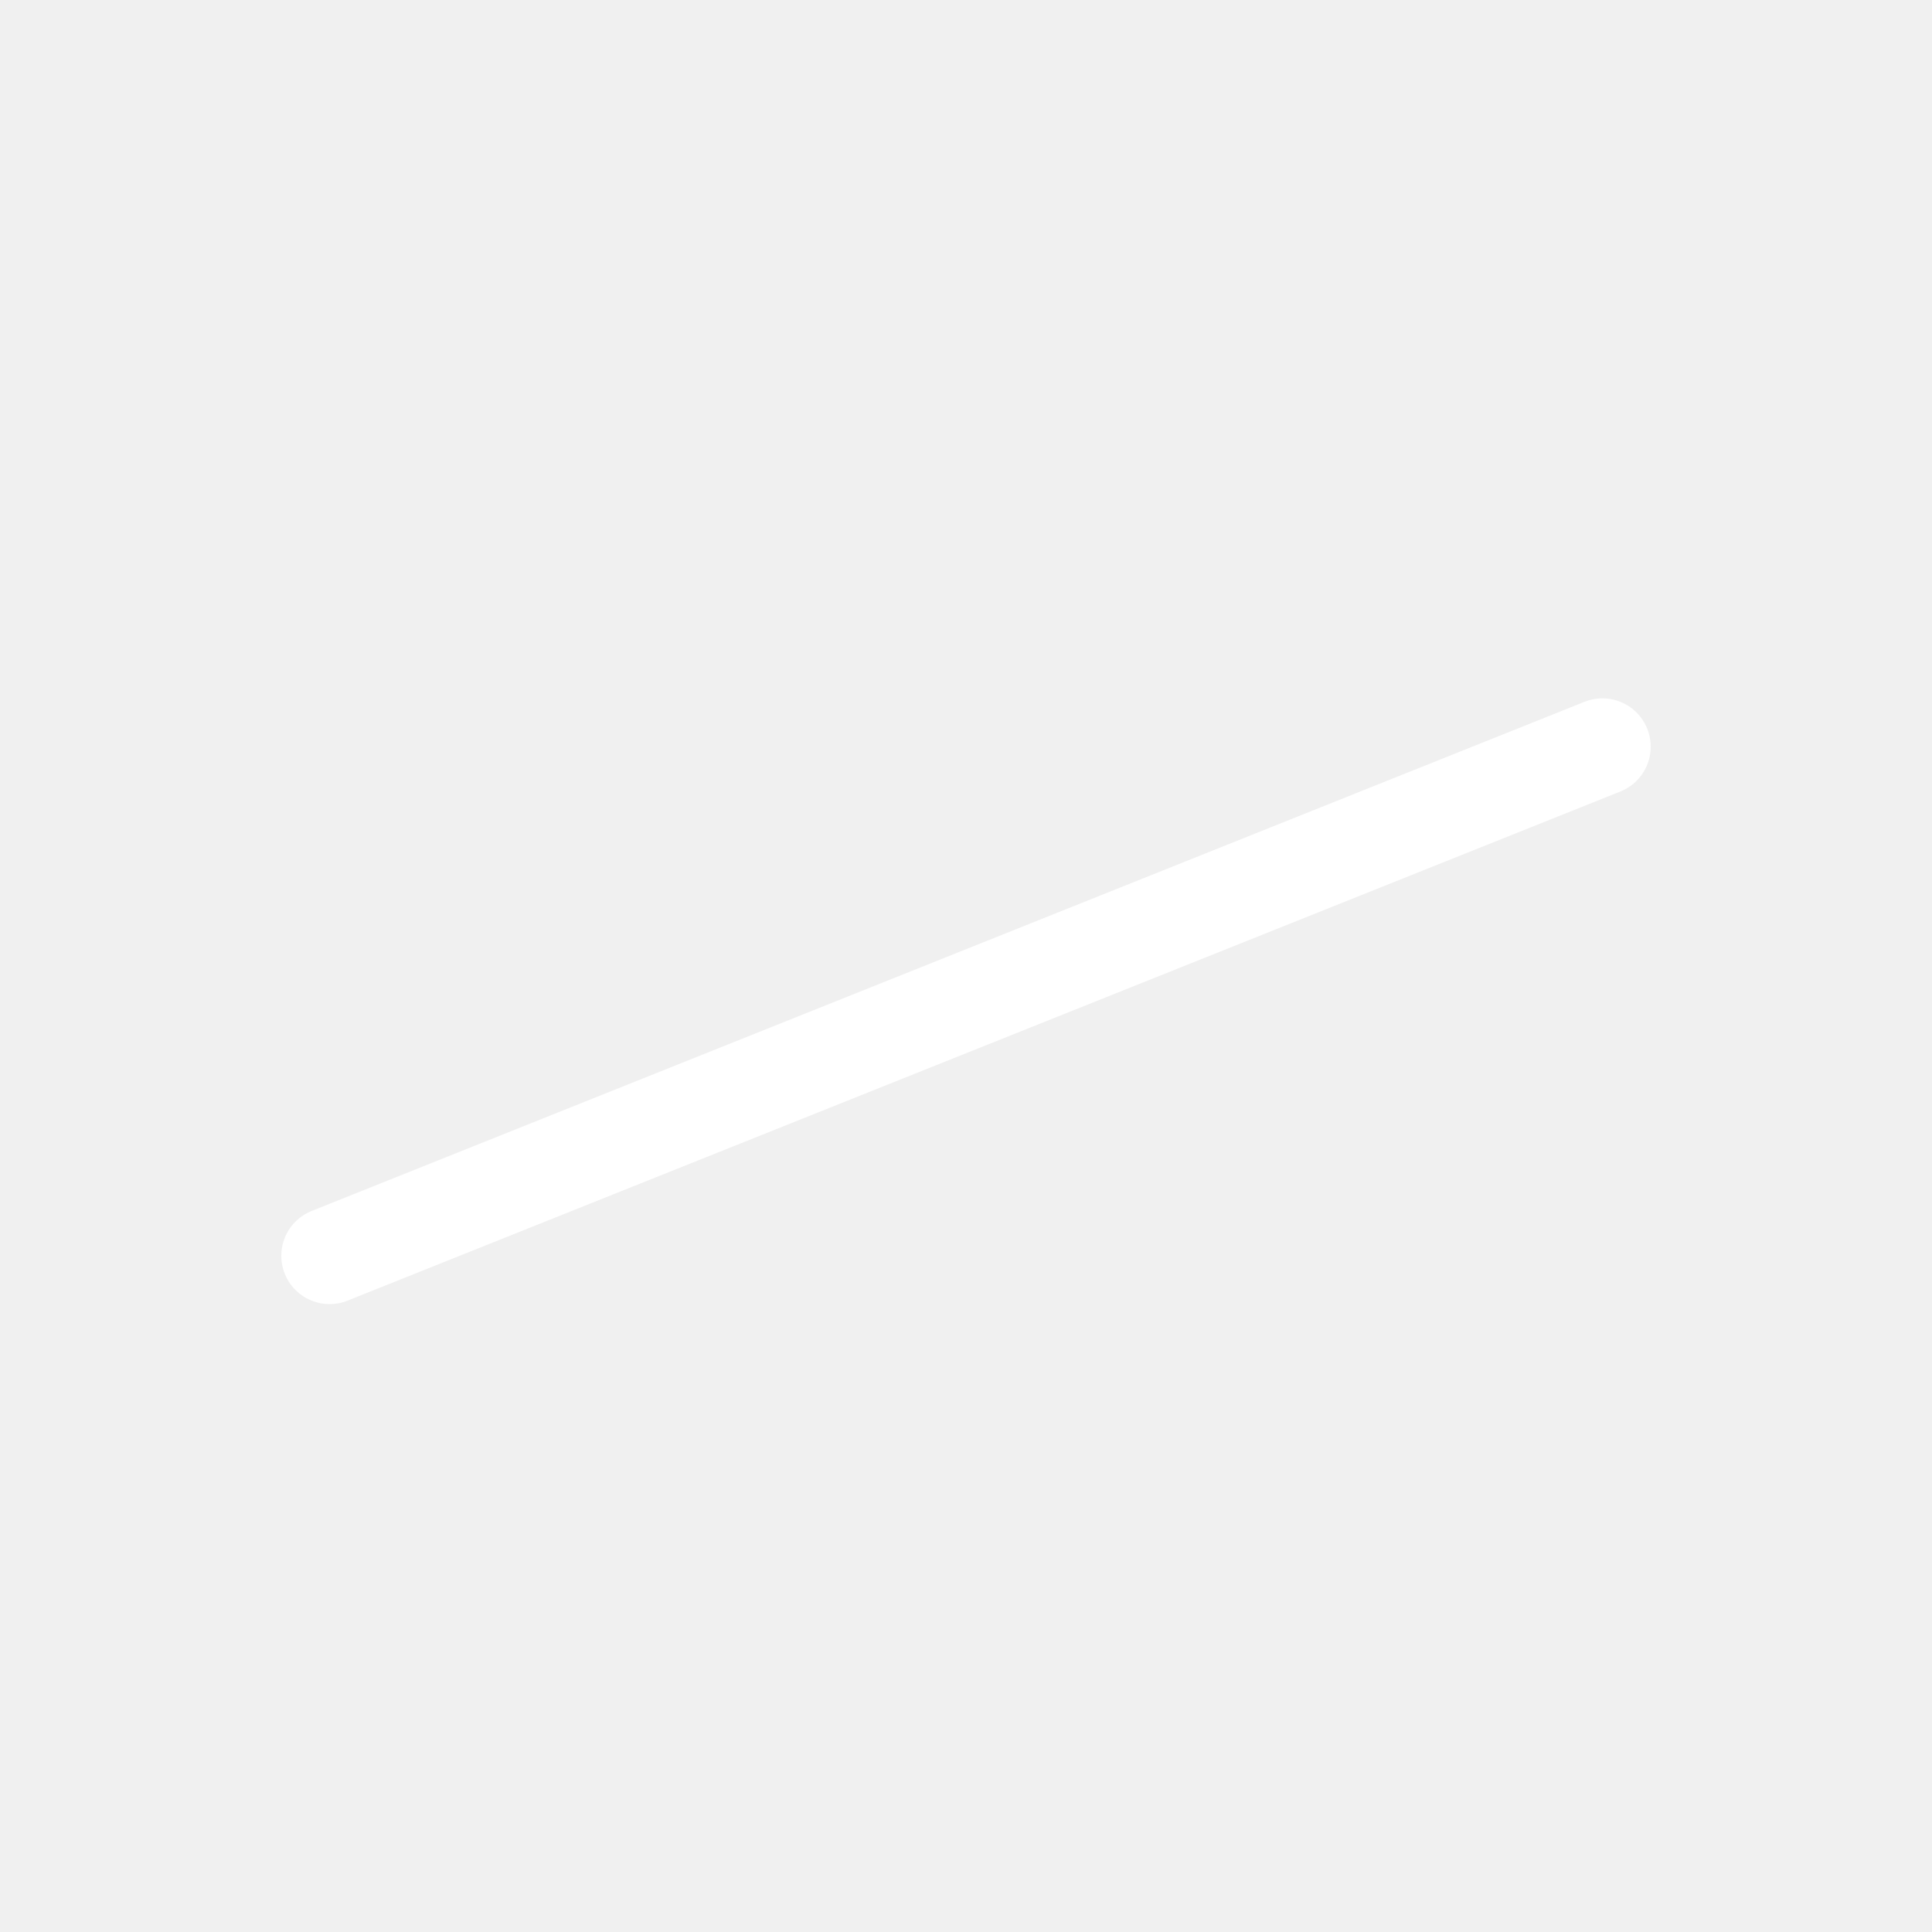
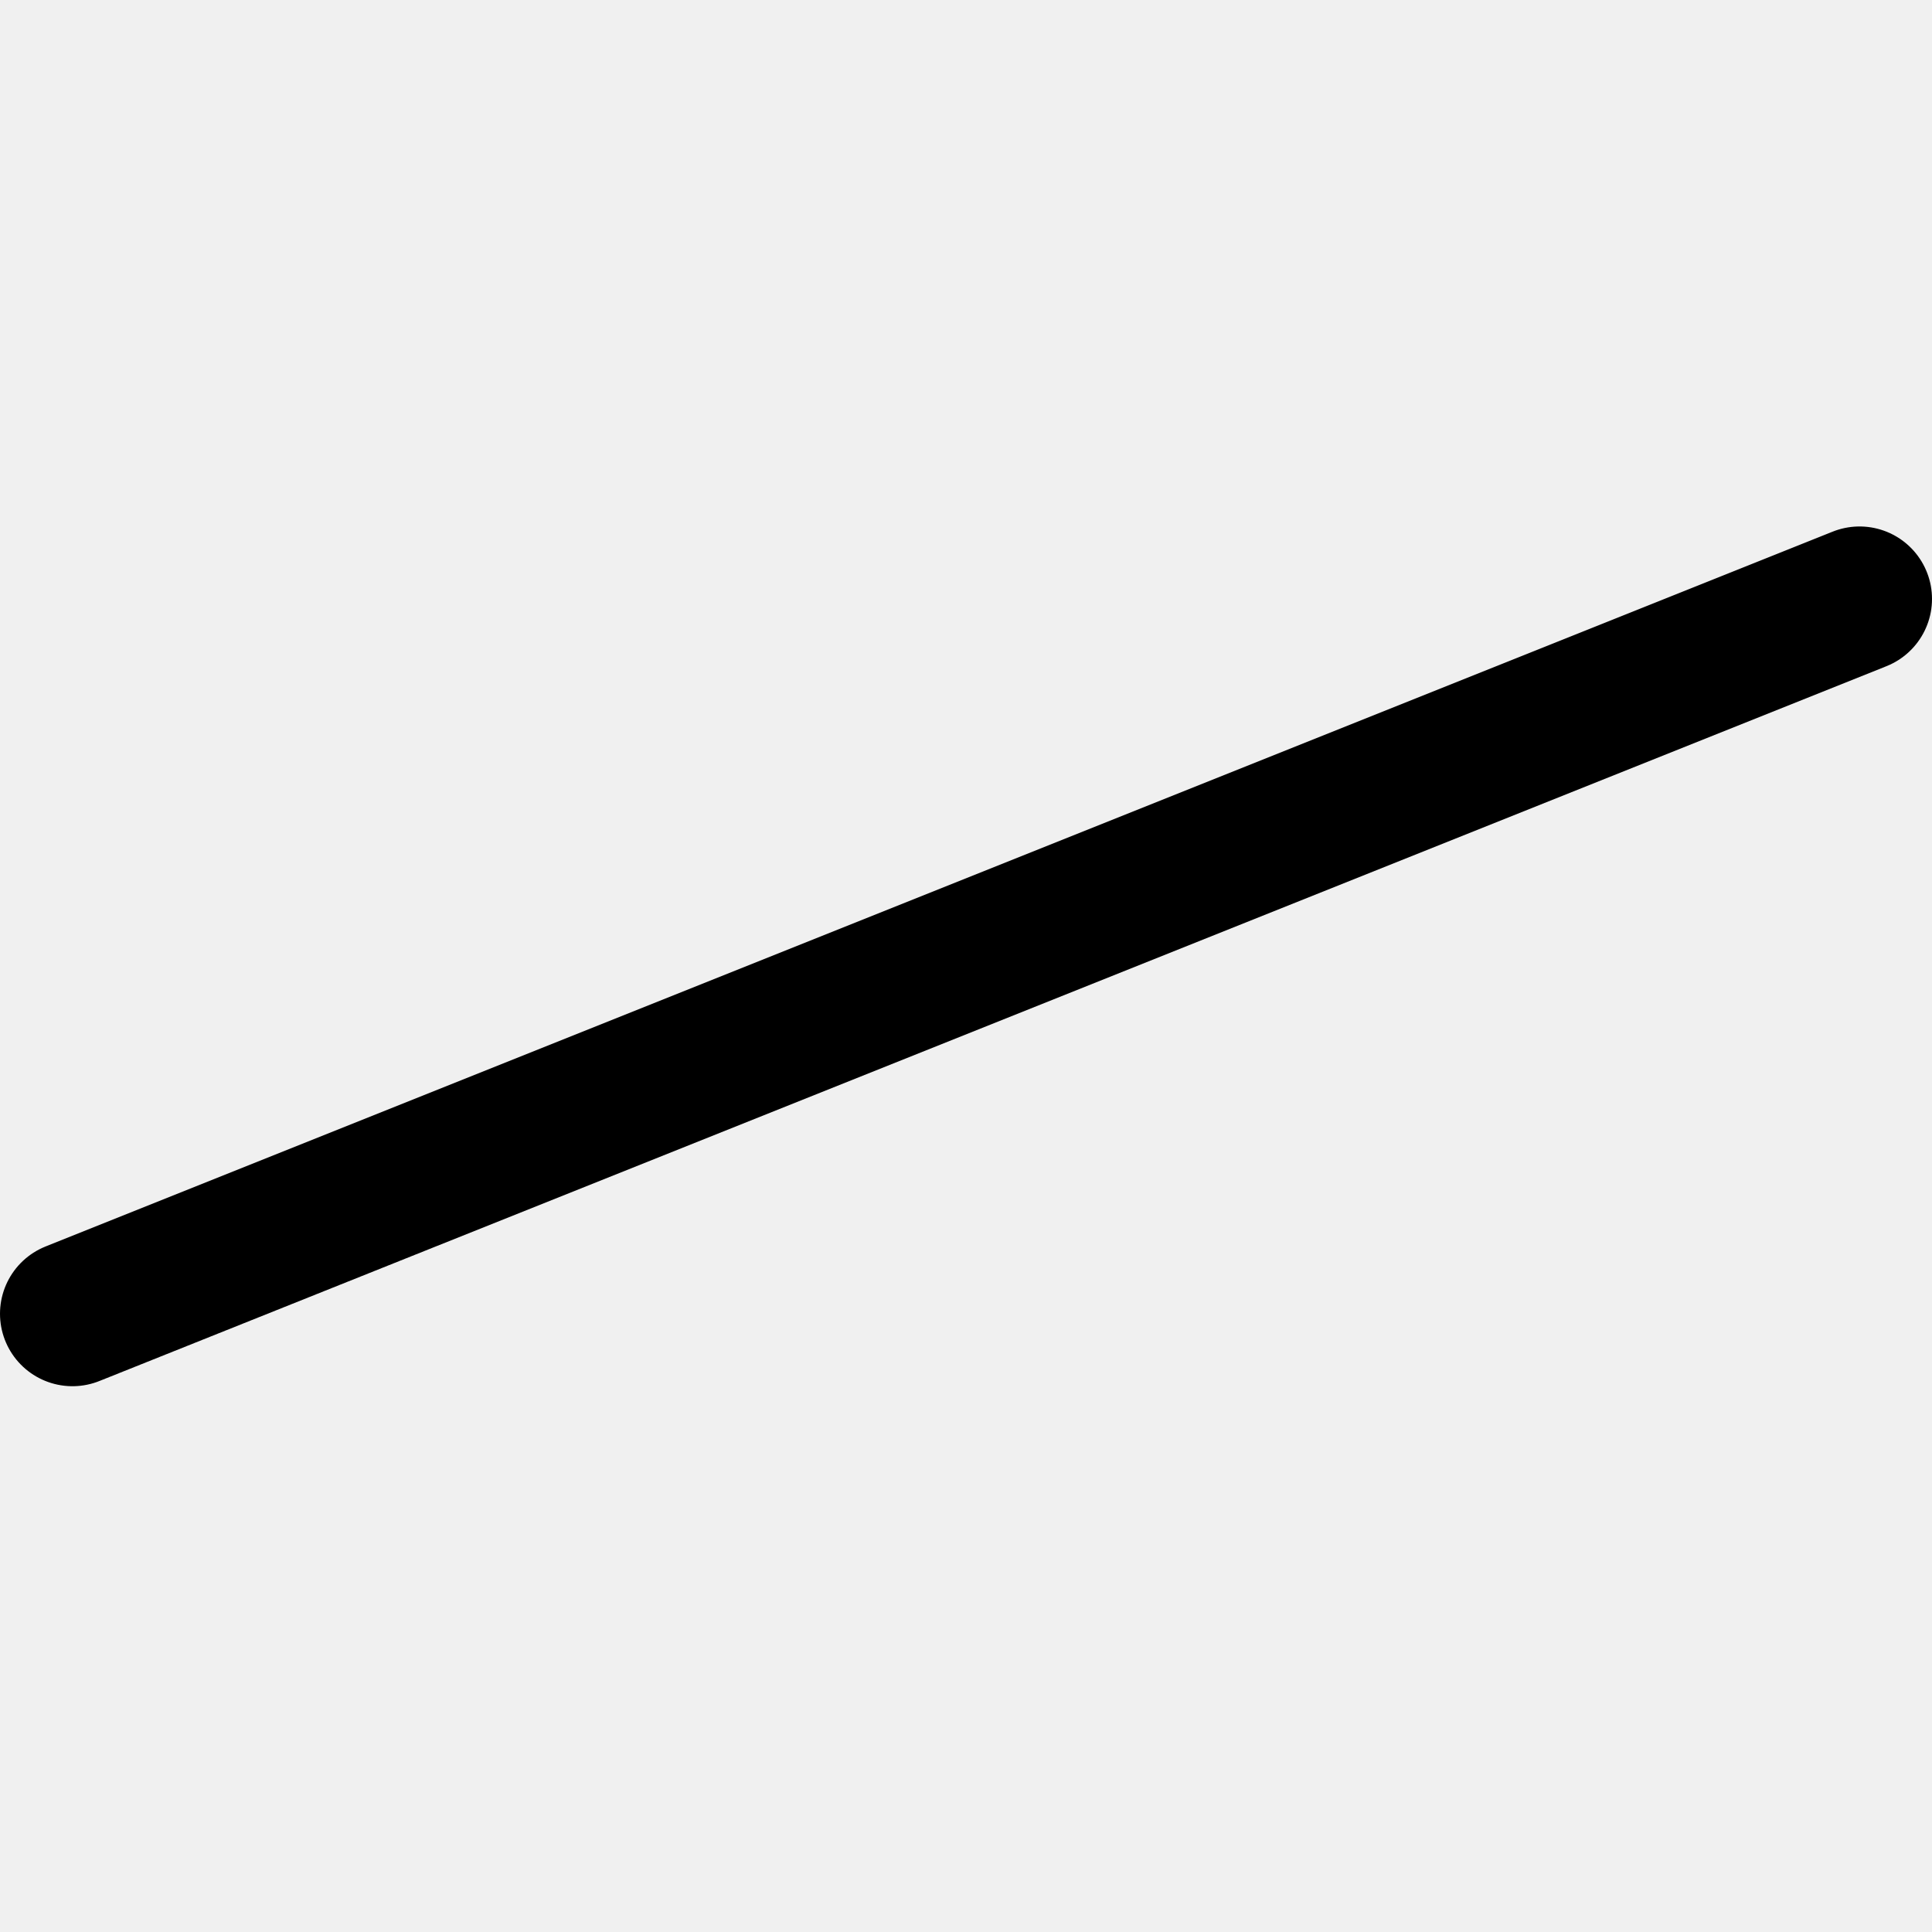
- <svg xmlns="http://www.w3.org/2000/svg" version="1.1" width="40" height="40" style="-webkit-tap-highlight-color: rgba(0, 0, 0, 0);" id="svg3047">
-   <defs style="-webkit-tap-highlight-color: rgba(0, 0, 0, 0);" id="defs3051" />
-   <rect x="0" y="0" width="10" height="10" r="0" rx="0" ry="0" fill="#000000" stroke="#000" opacity="0.0" style="-webkit-tap-highlight-color: rgba(0, 0, 0, 0); opacity: 0;" id="rect3053" />
-   <rect x="0" y="0" width="10" height="10" r="0" rx="0" ry="0" fill="#000000" stroke="#000" opacity="0.0" style="-webkit-tap-highlight-color: rgba(0, 0, 0, 0); opacity: 0;" id="rect3055" />
-   <rect x="0" y="0" width="10" height="10" r="0" rx="0" ry="0" fill="#000000" stroke="#000" opacity="0.0" style="-webkit-tap-highlight-color: rgba(0, 0, 0, 0); opacity: 0;" id="rect3057" />
-   <rect x="0" y="0" width="10" height="10" r="0" rx="0" ry="0" fill="#000000" stroke="#000" opacity="0.0" style="-webkit-tap-highlight-color: rgba(0, 0, 0, 0); opacity: 0;" id="rect3059" />
-   <path d="M 6.824,26 33.176,15.459" style="fill:none;stroke:#ffffff;stroke-width:2;stroke-linecap:round;stroke-linejoin:round;stroke-miterlimit:4;stroke-dasharray:none;stroke-opacity:1" id="path3061" />
-   <rect x="0" y="0" width="10" height="10" r="0" rx="0" ry="0" fill="#000000" stroke="#000" opacity="0.0" style="-webkit-tap-highlight-color: rgba(0, 0, 0, 0); opacity: 0;" id="rect3063" />
-   <rect x="0" y="0" width="10" height="10" r="0" rx="0" ry="0" fill="#000000" stroke="#000" opacity="0.0" style="-webkit-tap-highlight-color: rgba(0, 0, 0, 0); opacity: 0;" id="rect3065" />
+ <svg xmlns="http://www.w3.org/2000/svg" id="svg3047" style="-webkit-tap-highlight-color:rgba(0, 0, 0, 0);" height="40" width="40" version="1.1">
+   <path id="path3061" stroke-linejoin="round" d="m1.5,27.2,37-14.8" stroke="#000" stroke-linecap="round" stroke-miterlimit="4" stroke-dasharray="none" stroke-width="3" fill="none" />
</svg>
